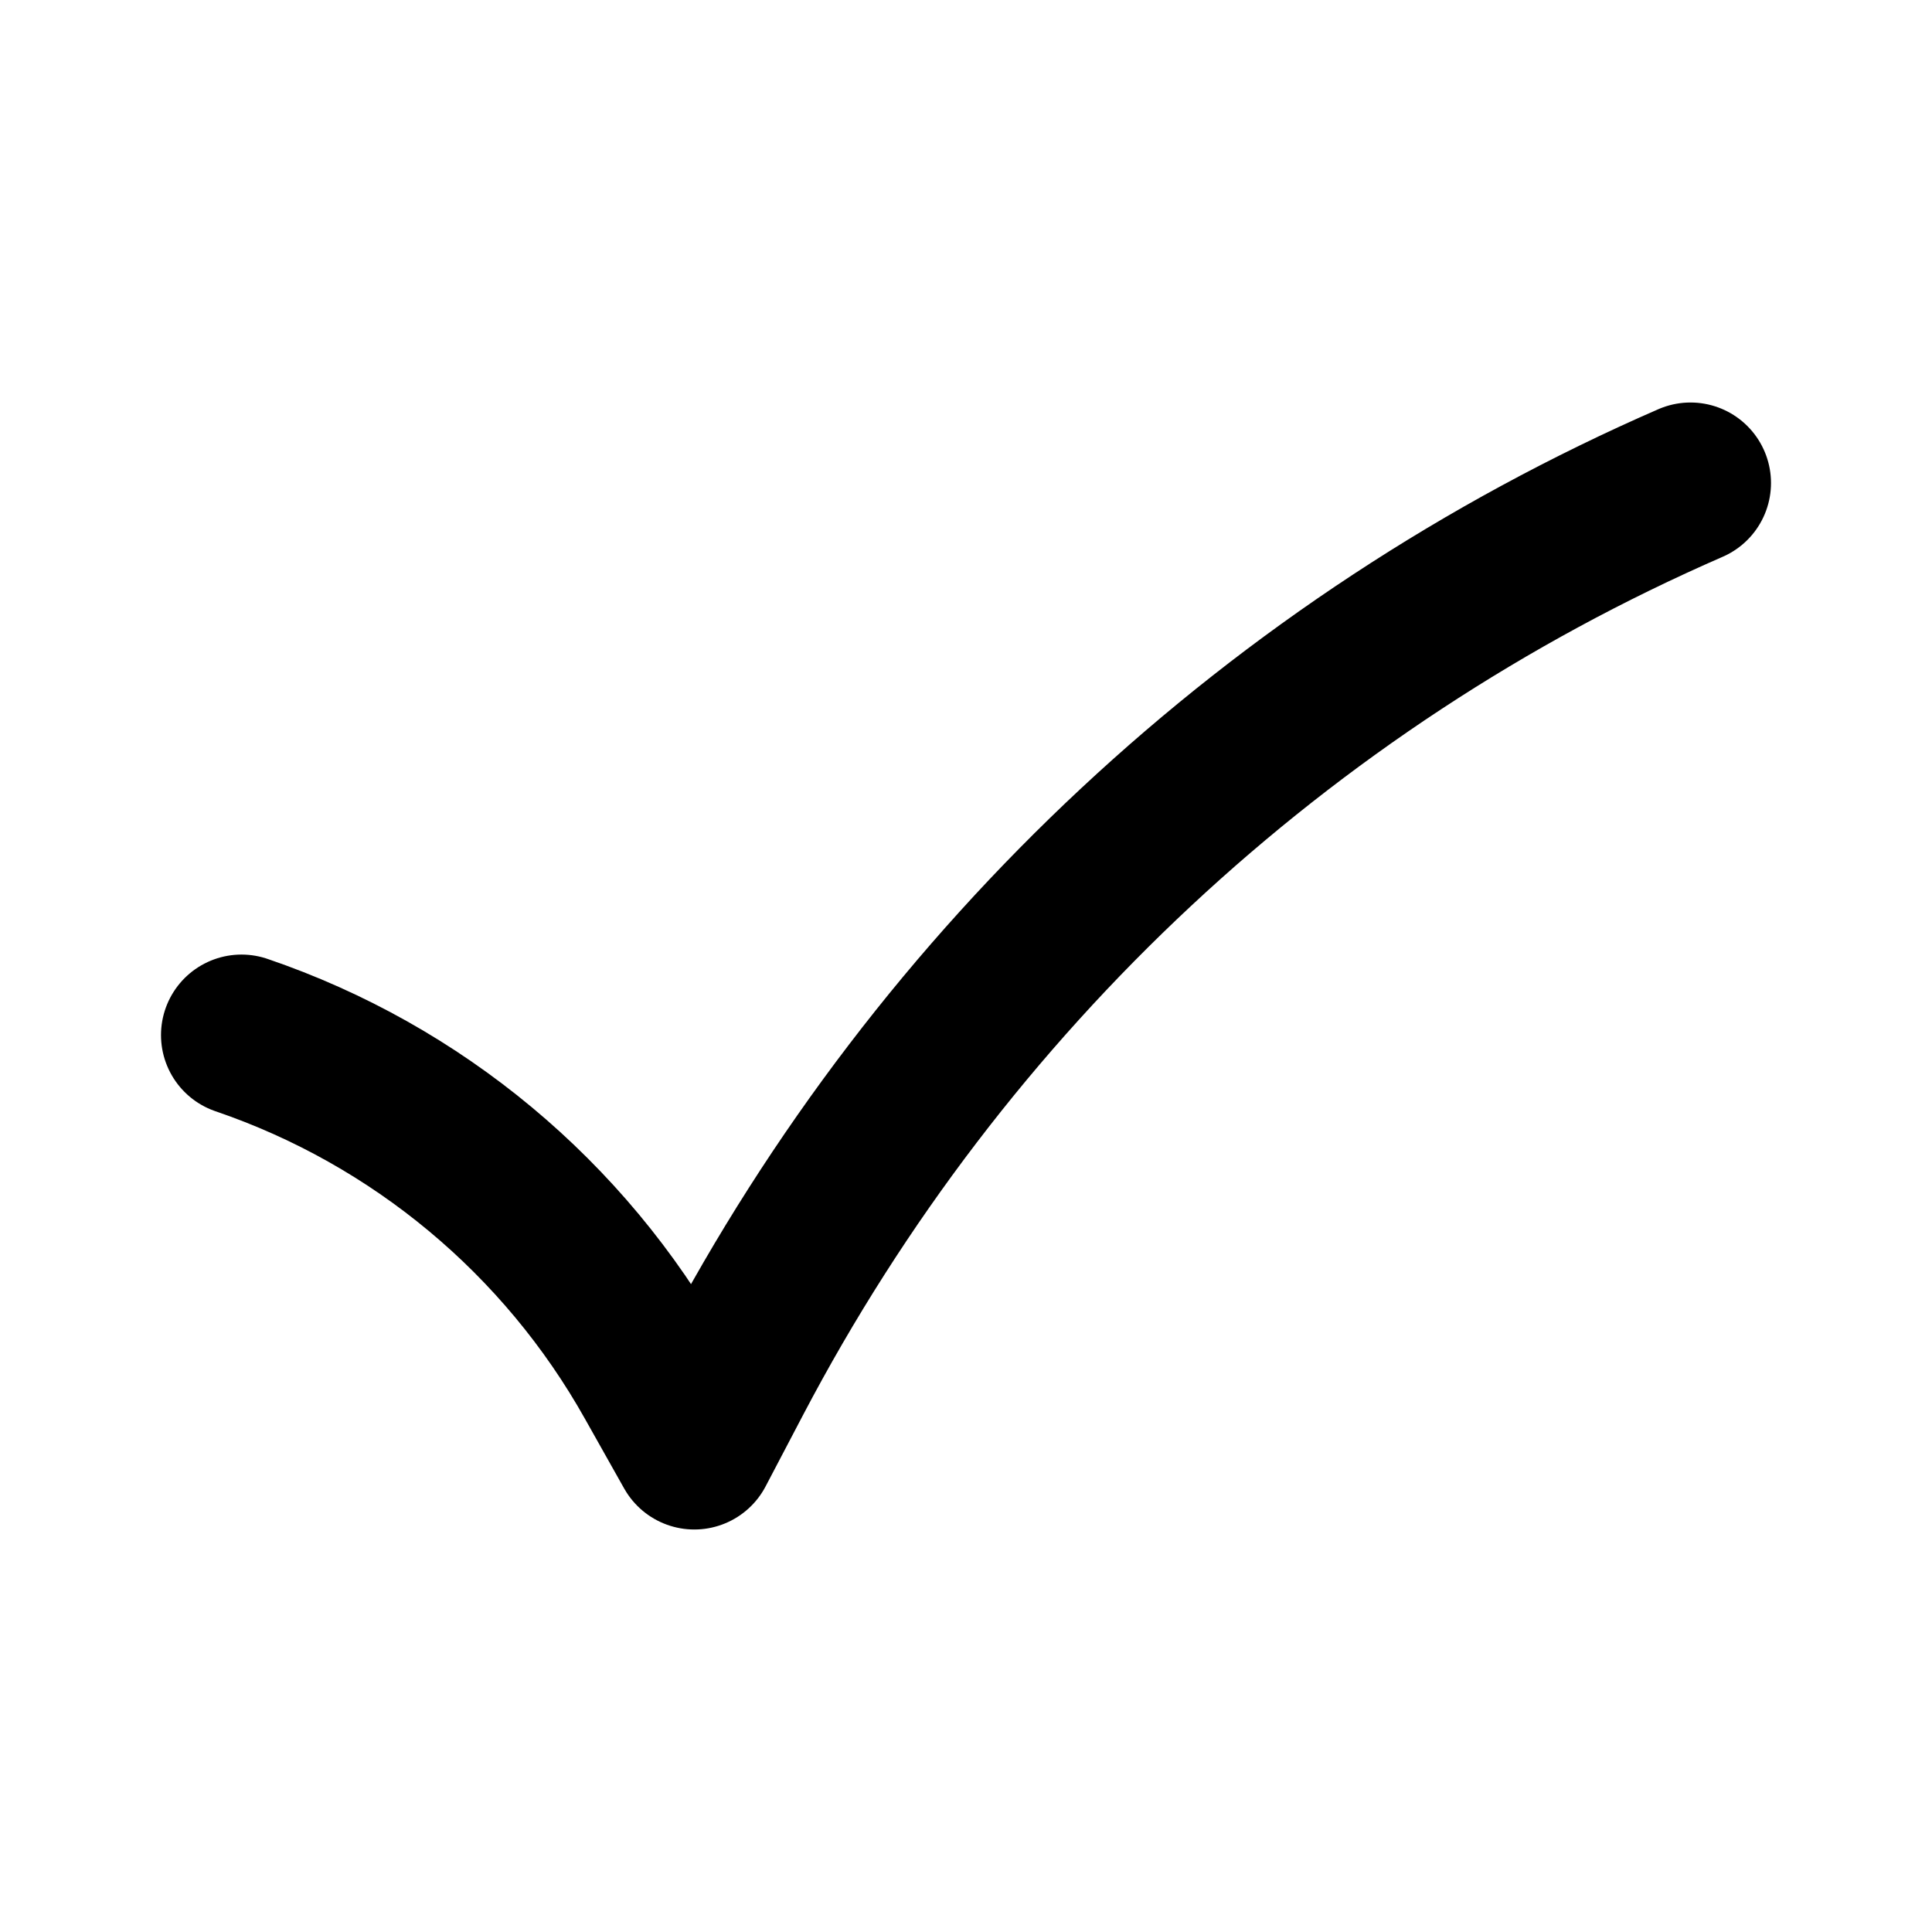
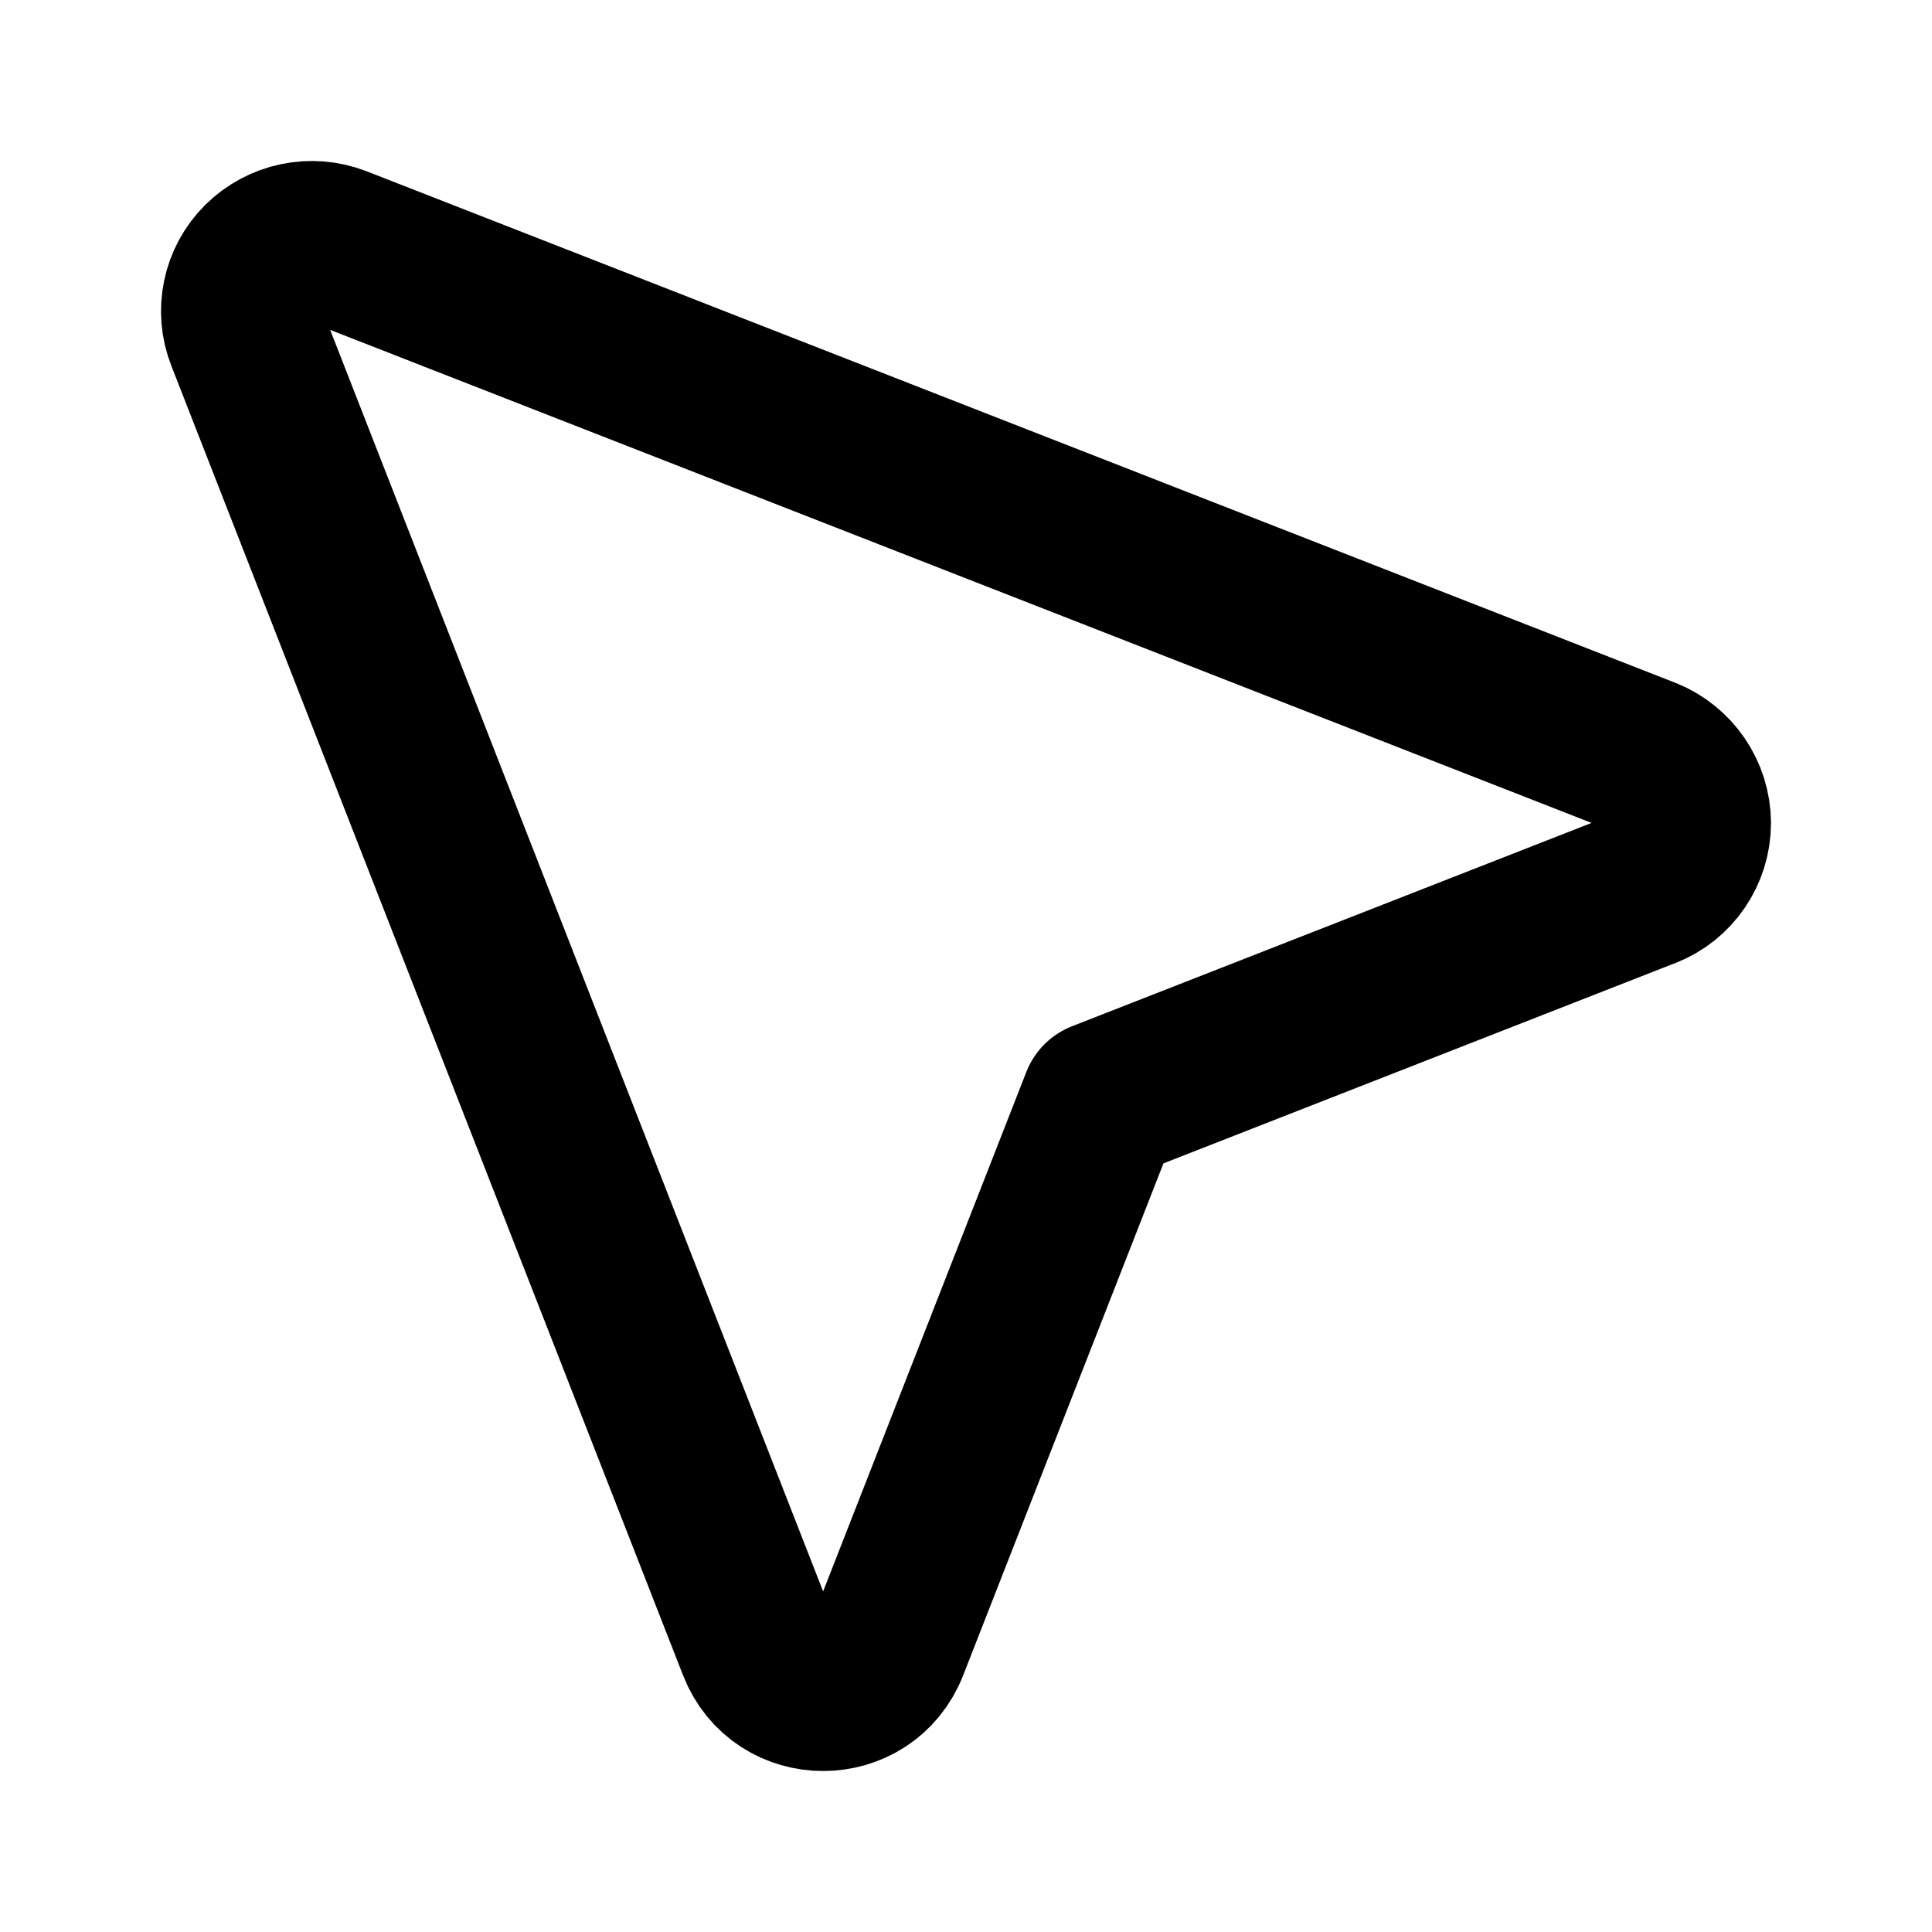
<svg xmlns="http://www.w3.org/2000/svg" width="24" height="24" viewBox="0 0 24 24" fill="none" stroke="currentColor" stroke-width="2" stroke-linecap="round" stroke-linejoin="round">
-   <path d="M21 6c-5.097 2.22-9.297 6.137-11.907 11.108L8.625 18l-.485-.862A9.35 9.35 0 0 0 3 12.858" />
+   <path d="m20.447 11.032-6.766 2.648-2.647 6.766c-.288.739-1.33.739-1.618 0L3.061 4.183a.86.86 0 0 1 .192-.927.88.88 0 0 1 .935-.198l16.259 6.355a.88.88 0 0 1 .553.81.87.87 0 0 1-.553.81" />
</svg>
